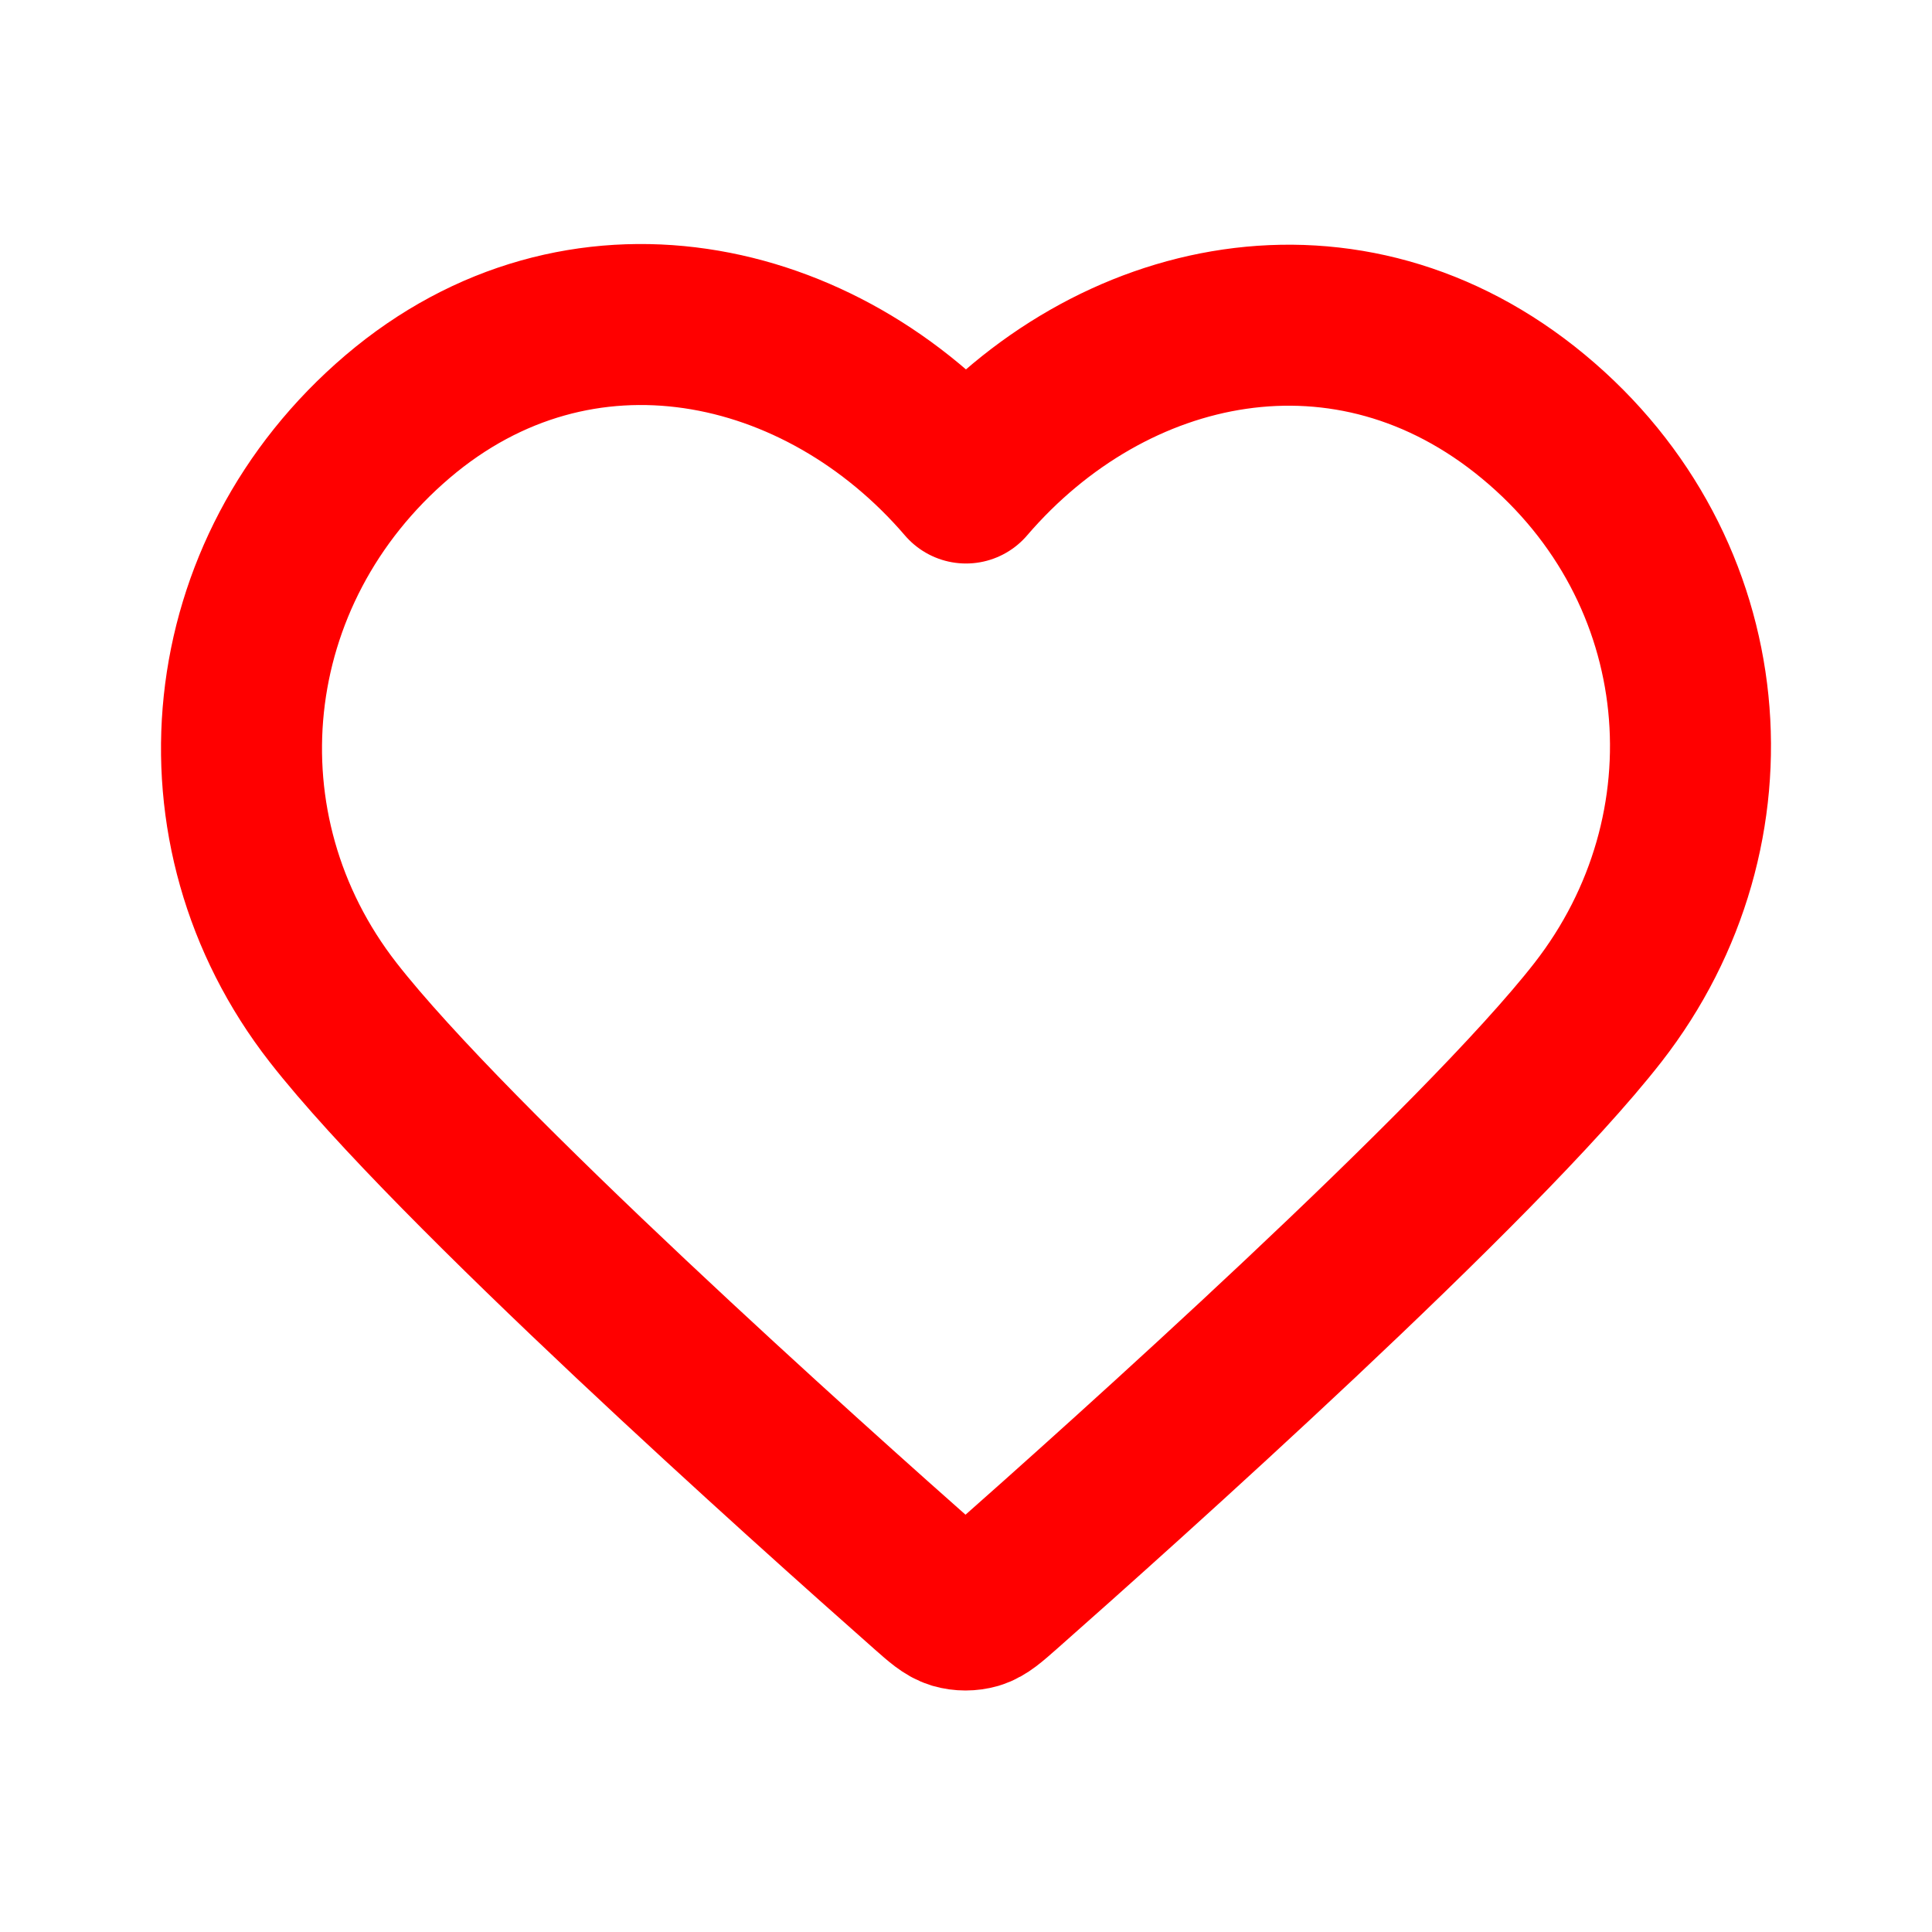
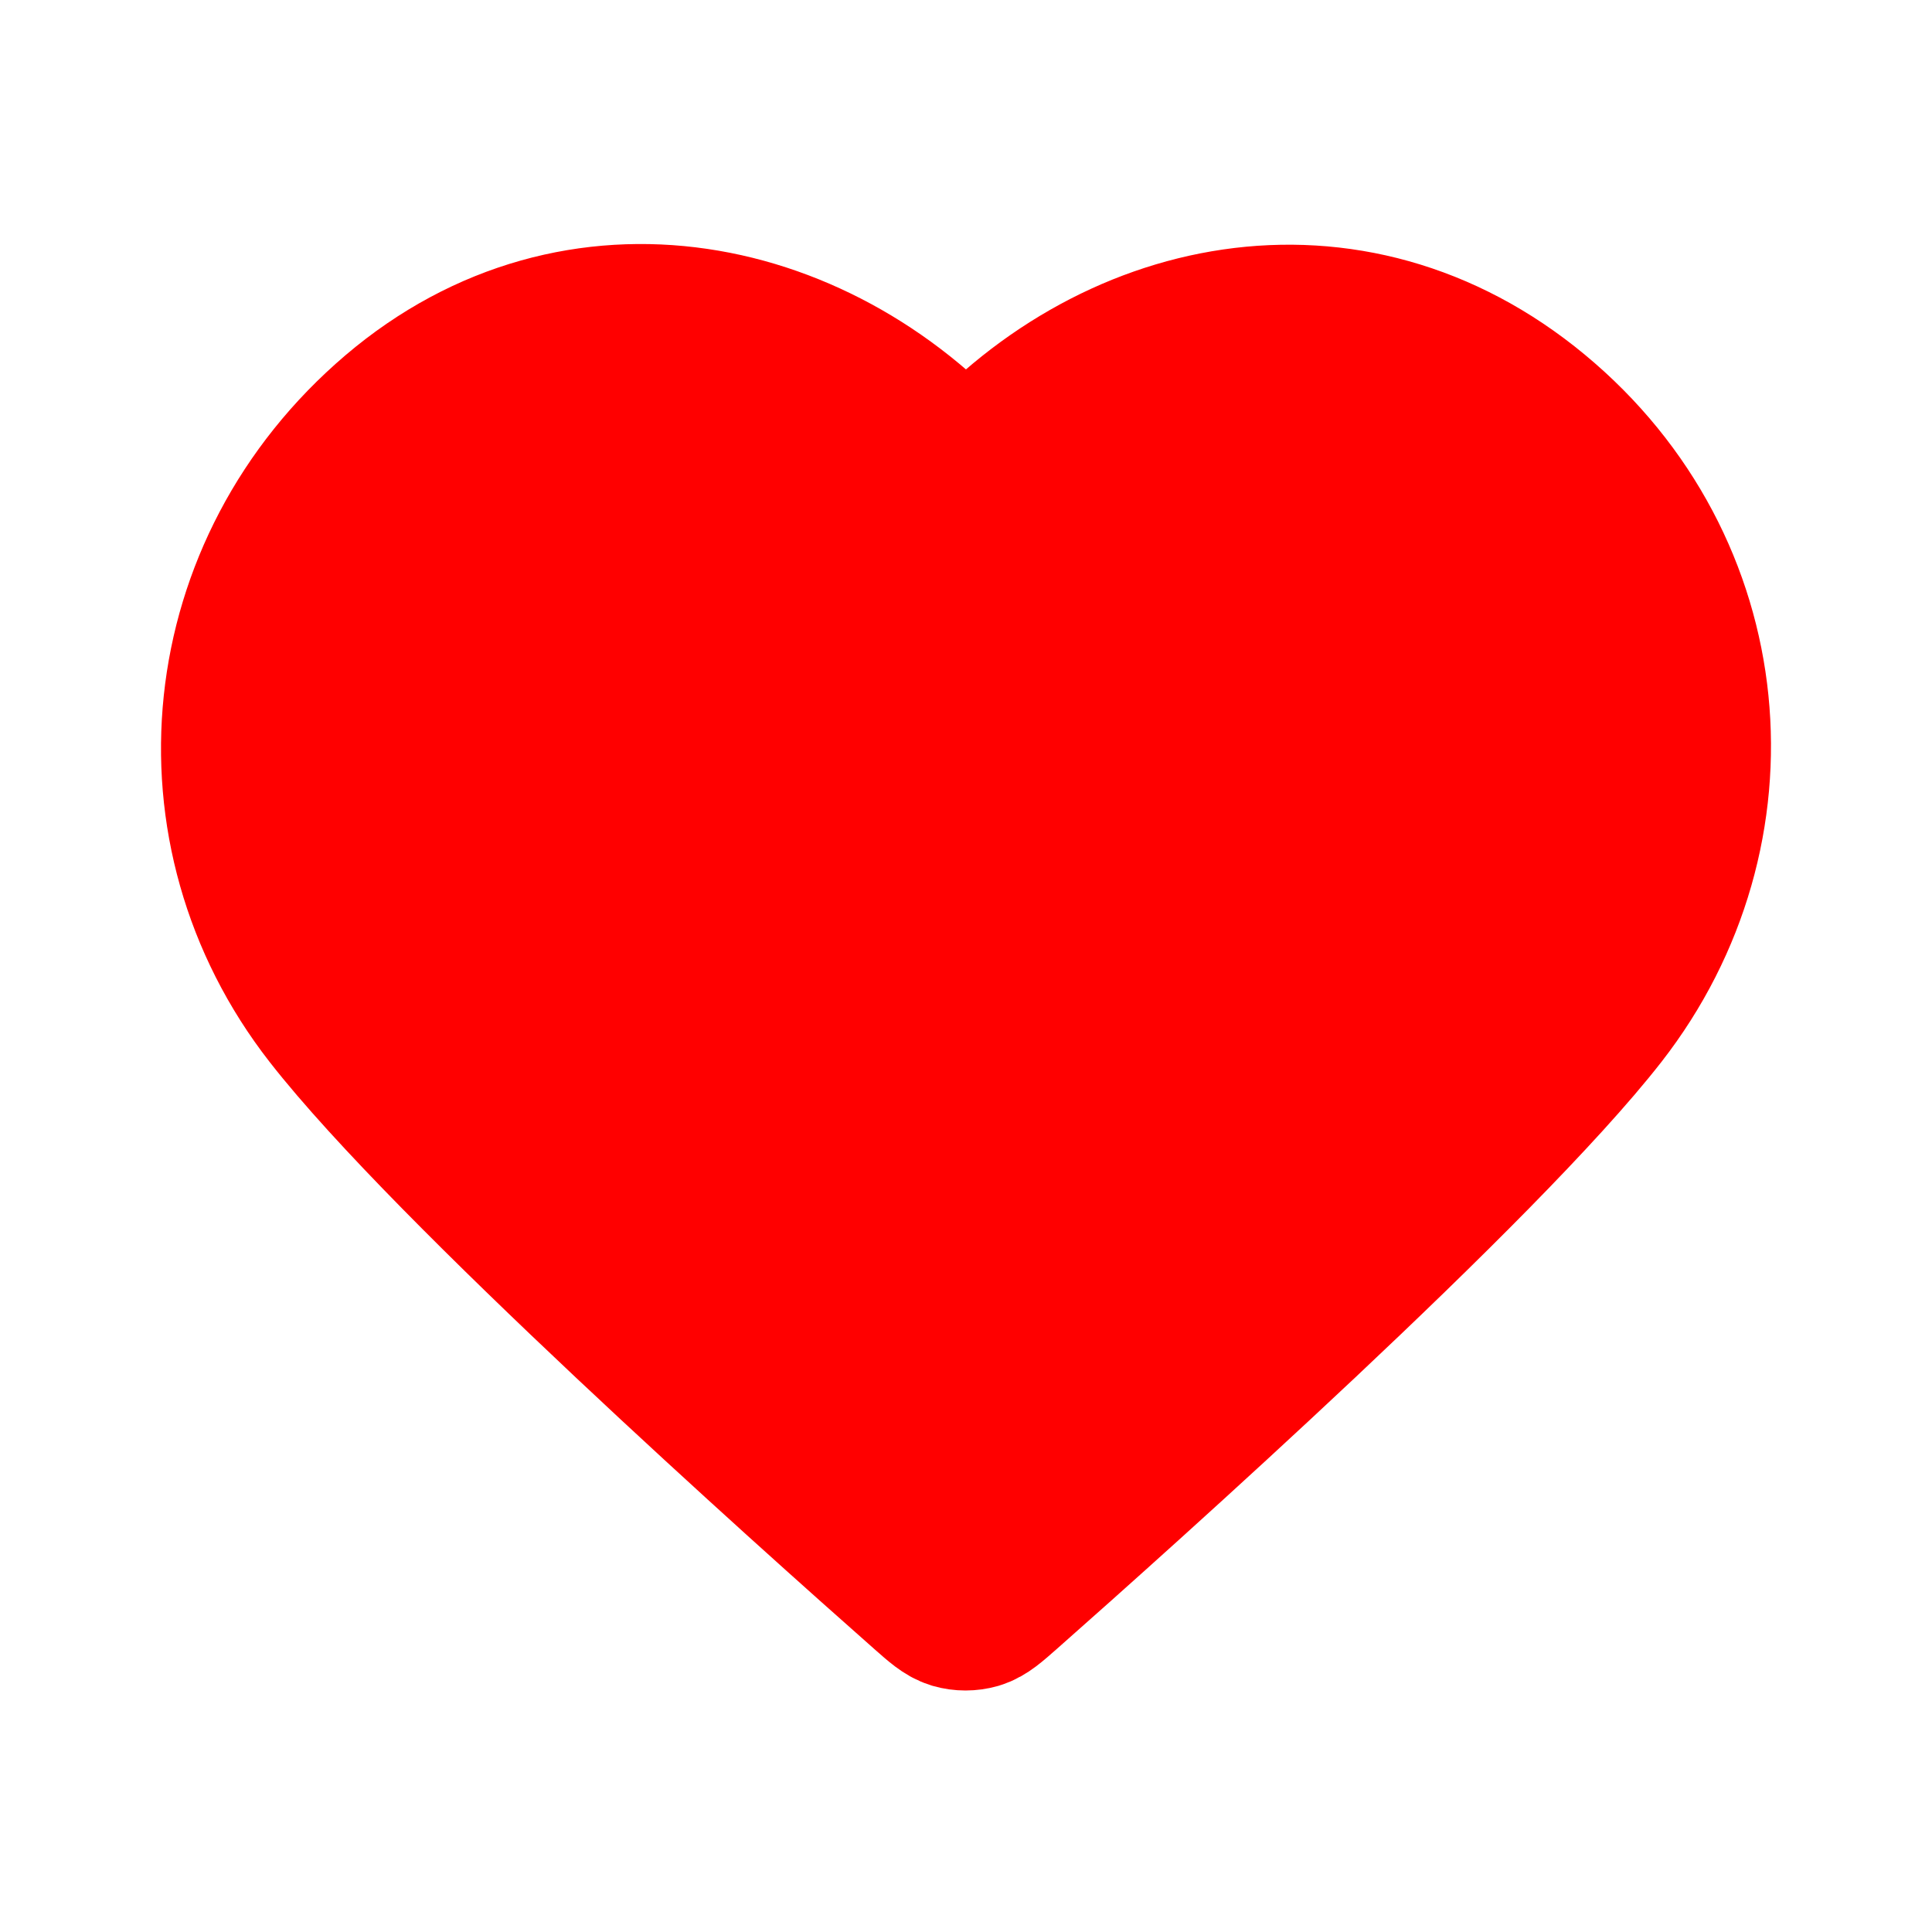
- <svg xmlns="http://www.w3.org/2000/svg" width="800px" height="800px" viewBox="0 0 24 24" fill="none">
+ <svg xmlns="http://www.w3.org/2000/svg" width="800px" height="800px" viewBox="0 0 24 24" fill="red">
  <g id="SVGRepo_bgCarrier" stroke-width="0" />
  <g id="SVGRepo_tracerCarrier" stroke-linecap="round" stroke-linejoin="round" />
  <g id="SVGRepo_iconCarrier">
    <path fill-rule="evenodd" clip-rule="evenodd" d="M12 6C10.201 3.903 7.194 3.255 4.939 5.175C2.685 7.096 2.367 10.306 4.138 12.577C5.61 14.465 10.065 18.448 11.525 19.737C11.688 19.881 11.77 19.953 11.865 19.982C11.948 20.006 12.039 20.006 12.123 19.982C12.218 19.953 12.299 19.881 12.463 19.737C13.923 18.448 18.378 14.465 19.85 12.577C21.62 10.306 21.342 7.075 19.048 5.175C16.755 3.275 13.799 3.903 12 6Z" stroke="#ff0000" stroke-width="2" stroke-linecap="round" stroke-linejoin="round" />
  </g>
</svg>
